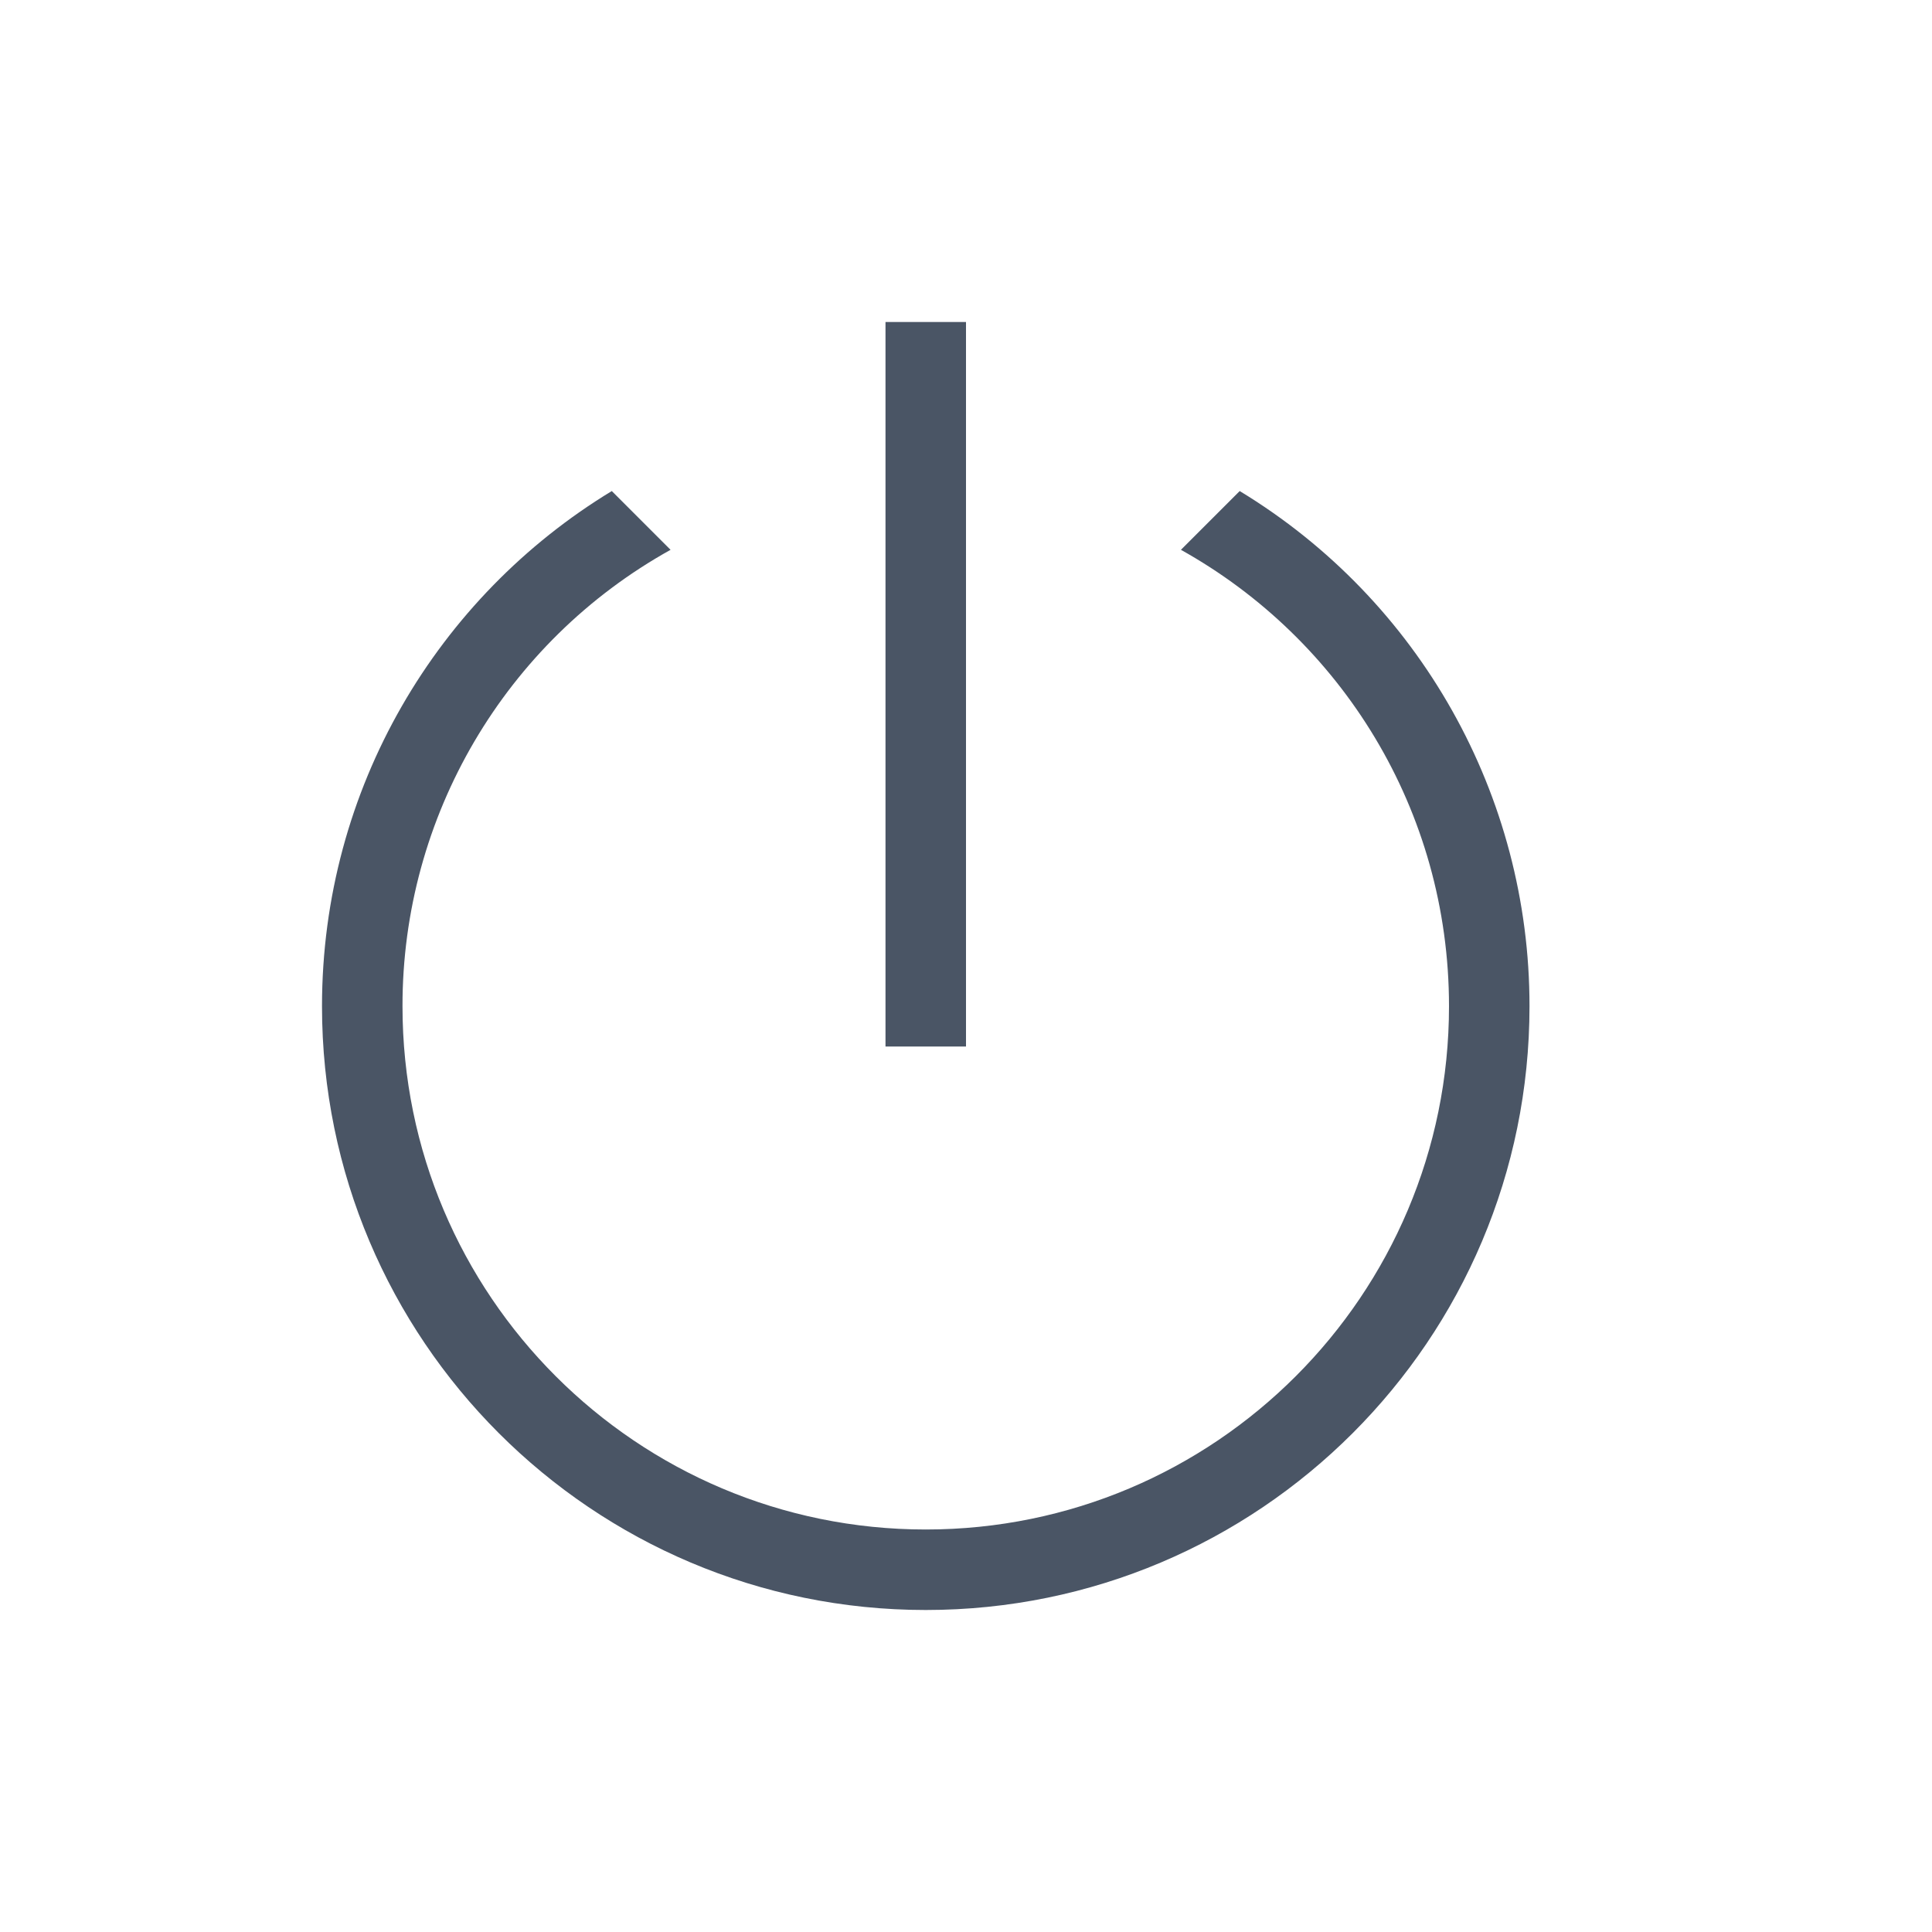
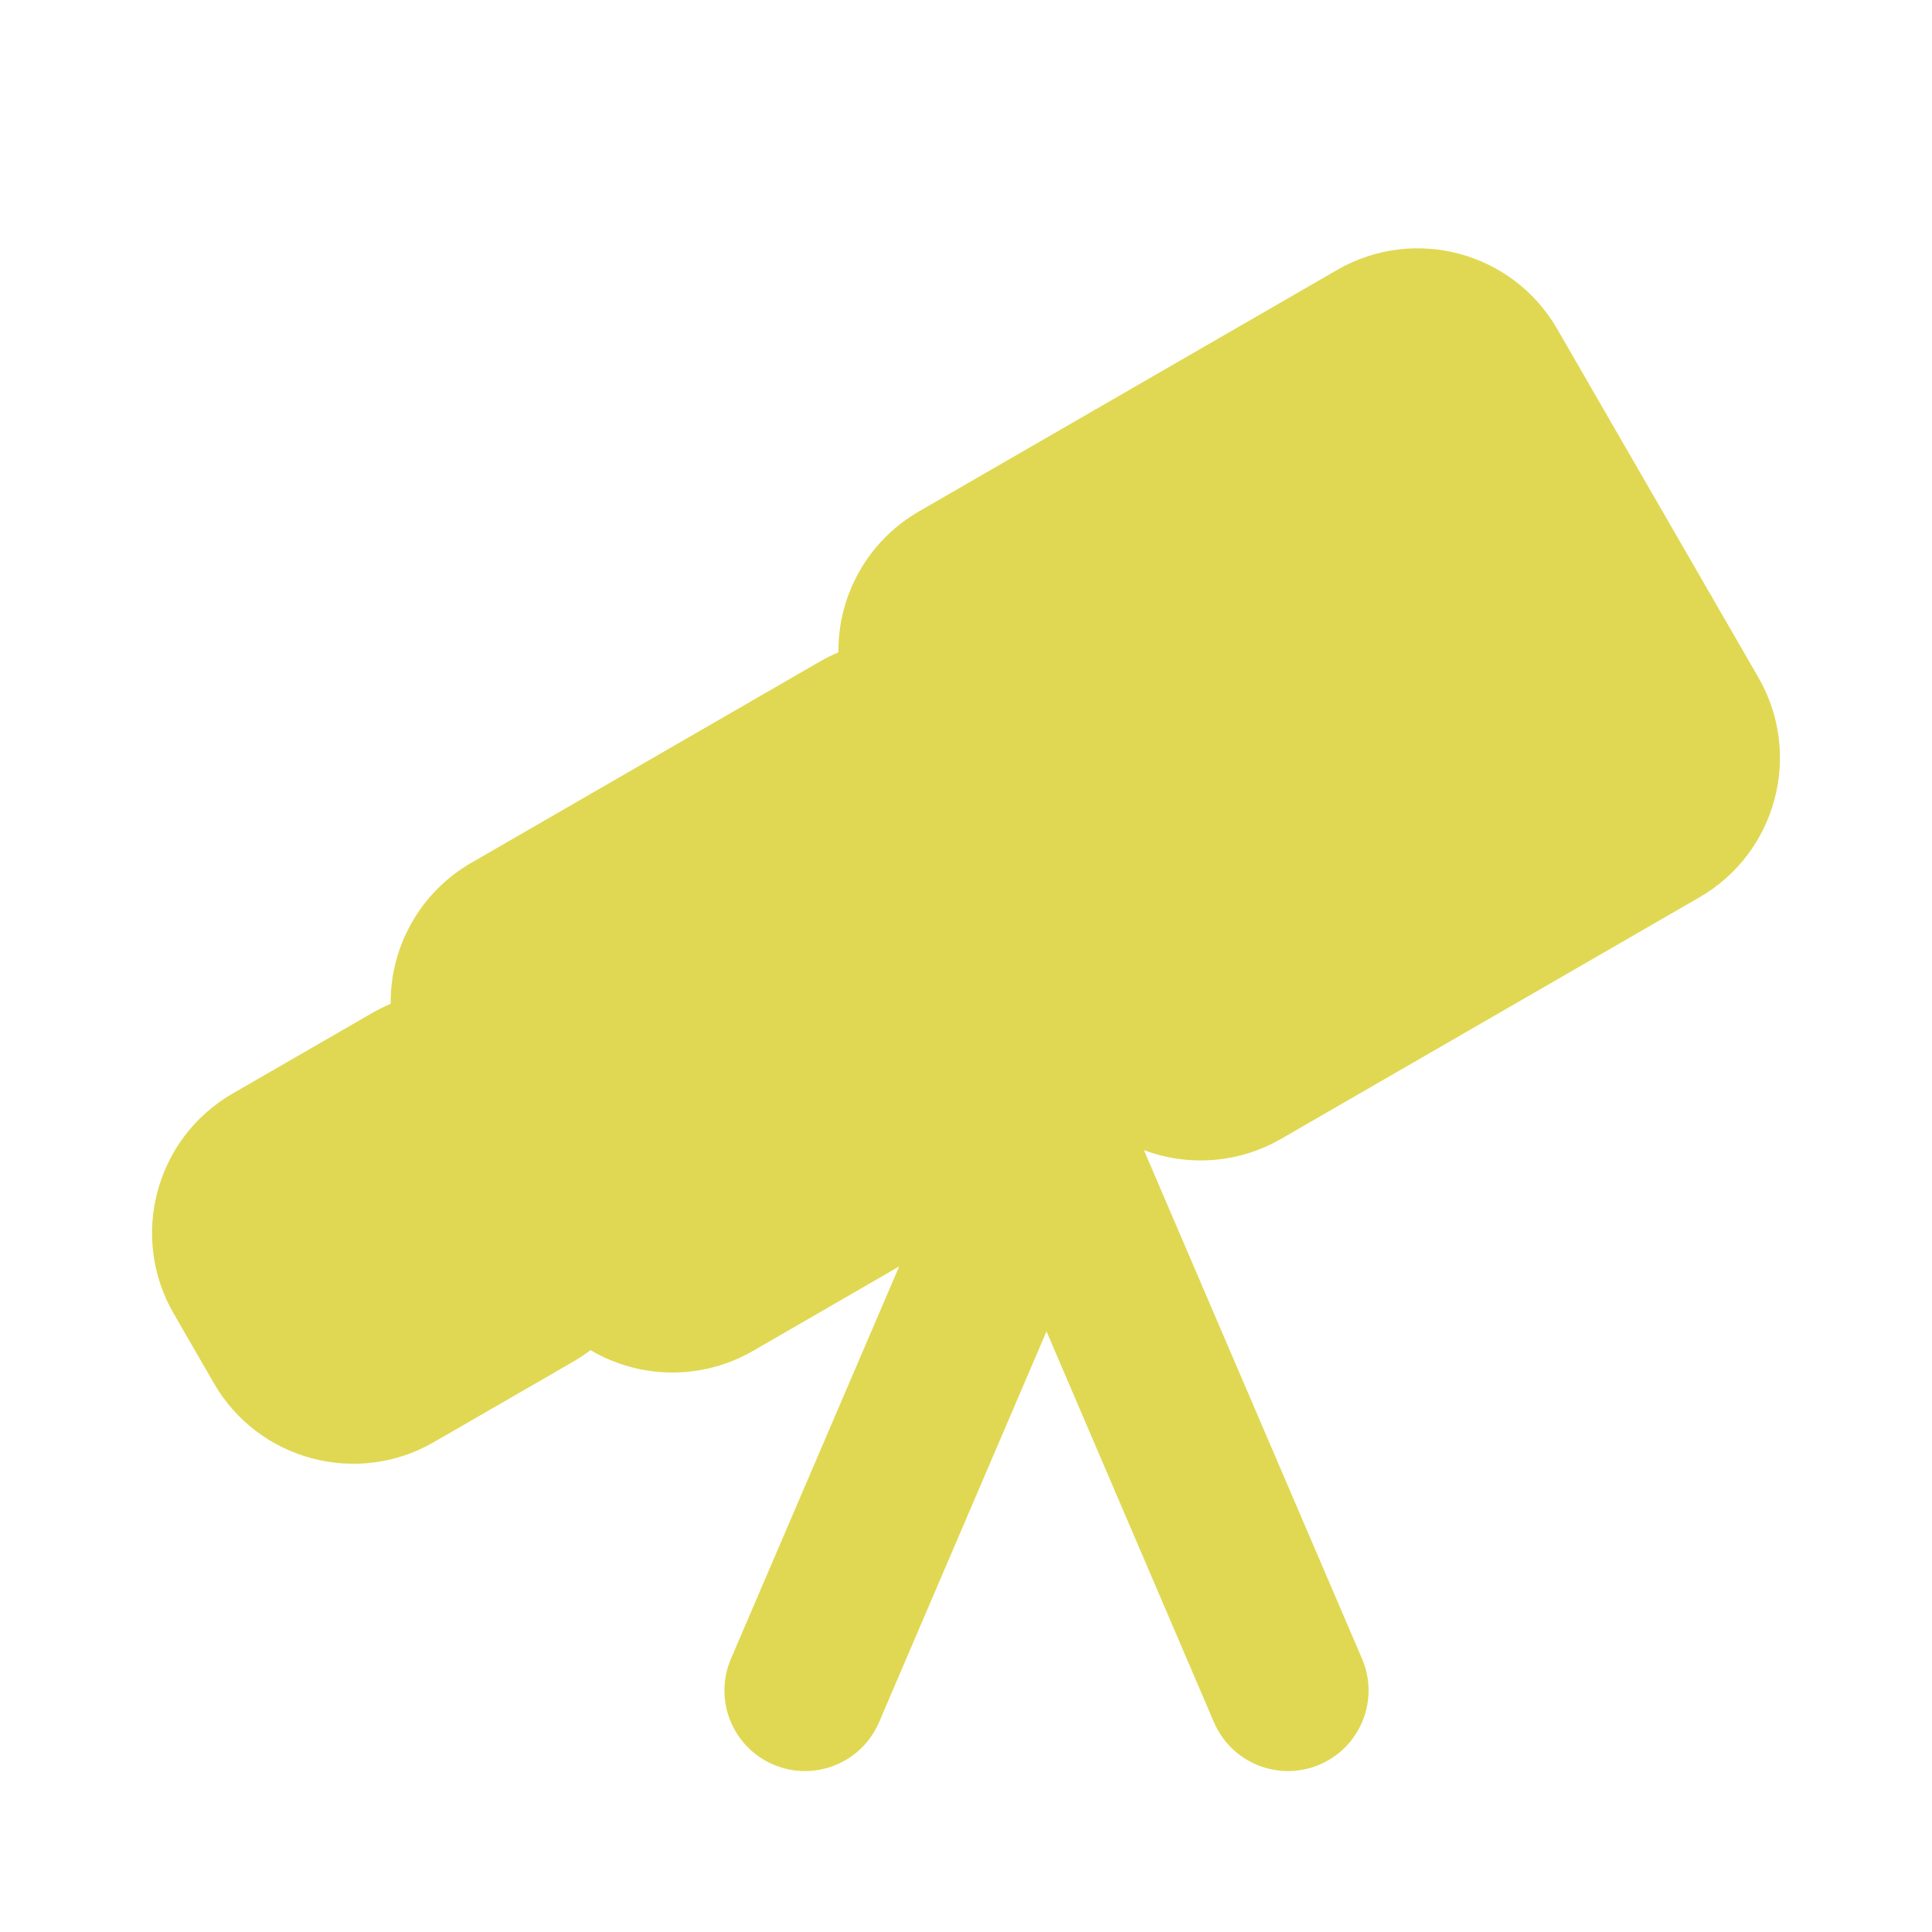
- <svg xmlns="http://www.w3.org/2000/svg" aria-hidden="true" role="img" width="64" height="64" viewBox="0 0 24 24" style="color: rgb(74, 85, 101);">
-   <path fill="currentColor" d="M11 13V4h1v9zm8-.5a7.5 7.5 0 0 1-7.5 7.5A7.5 7.5 0 0 1 4 12.5c0-2.71 1.44-5.09 3.6-6.4l.73.73A6.48 6.48 0 0 0 5 12.5a6.5 6.5 0 0 0 6.5 6.5a6.5 6.5 0 0 0 6.5-6.5c0-2.44-1.34-4.56-3.33-5.67l.73-.73a7.48 7.48 0 0 1 3.6 6.4" />
+ <svg xmlns="http://www.w3.org/2000/svg" aria-hidden="true" role="img" width="64" height="64" viewBox="0 0 24 24" style="color: #e0d852;">
+   <g fill="none">
+     <path d="m12.593 23.258l-.011.002l-.071.035l-.02.004l-.014-.004l-.071-.035q-.016-.005-.024.005l-.004.01l-.017.428l.005.02l.01.013l.104.074l.015.004l.012-.004l.104-.074l.012-.016l.004-.017l-.017-.427q-.004-.016-.017-.018m.265-.113l-.013.002l-.185.093l-.01.01l-.003.011l.018.43l.005.012l.008.007l.201.093q.019.005.029-.008l.004-.014l-.034-.614q-.005-.018-.02-.022m-.715.002a.02.02 0 0 0-.027.006l-.006.014l-.034.614q.001.018.017.024l.015-.002l.201-.093l.01-.008l.004-.011l.017-.43l-.003-.012l-.01-.01z" />
+     <path fill="currentColor" d="M14.21 14.287a2 2 0 0 0 1.705-.14l5.196-3a2 2 0 0 0 .732-2.732l-2.5-4.33a2 2 0 0 0-2.732-.732l-5.196 3a2 2 0 0 0-1 1.751a2 2 0 0 0-.232.115l-4.33 2.5a2 2 0 0 0-1 1.751a2 2 0 0 0-.232.115l-1.732 1a2 2 0 0 0-.732 2.732l.5.866a2 2 0 0 0 2.732.732l1.732-1q.113-.066.215-.143a2 2 0 0 0 2.017.01l1.817-1.05l-2.09 4.874a1 1 0 1 0 1.84.788L13 16.539l2.08 4.855a1 1 0 0 0 1.84-.788z" />
+   </g>
</svg>
